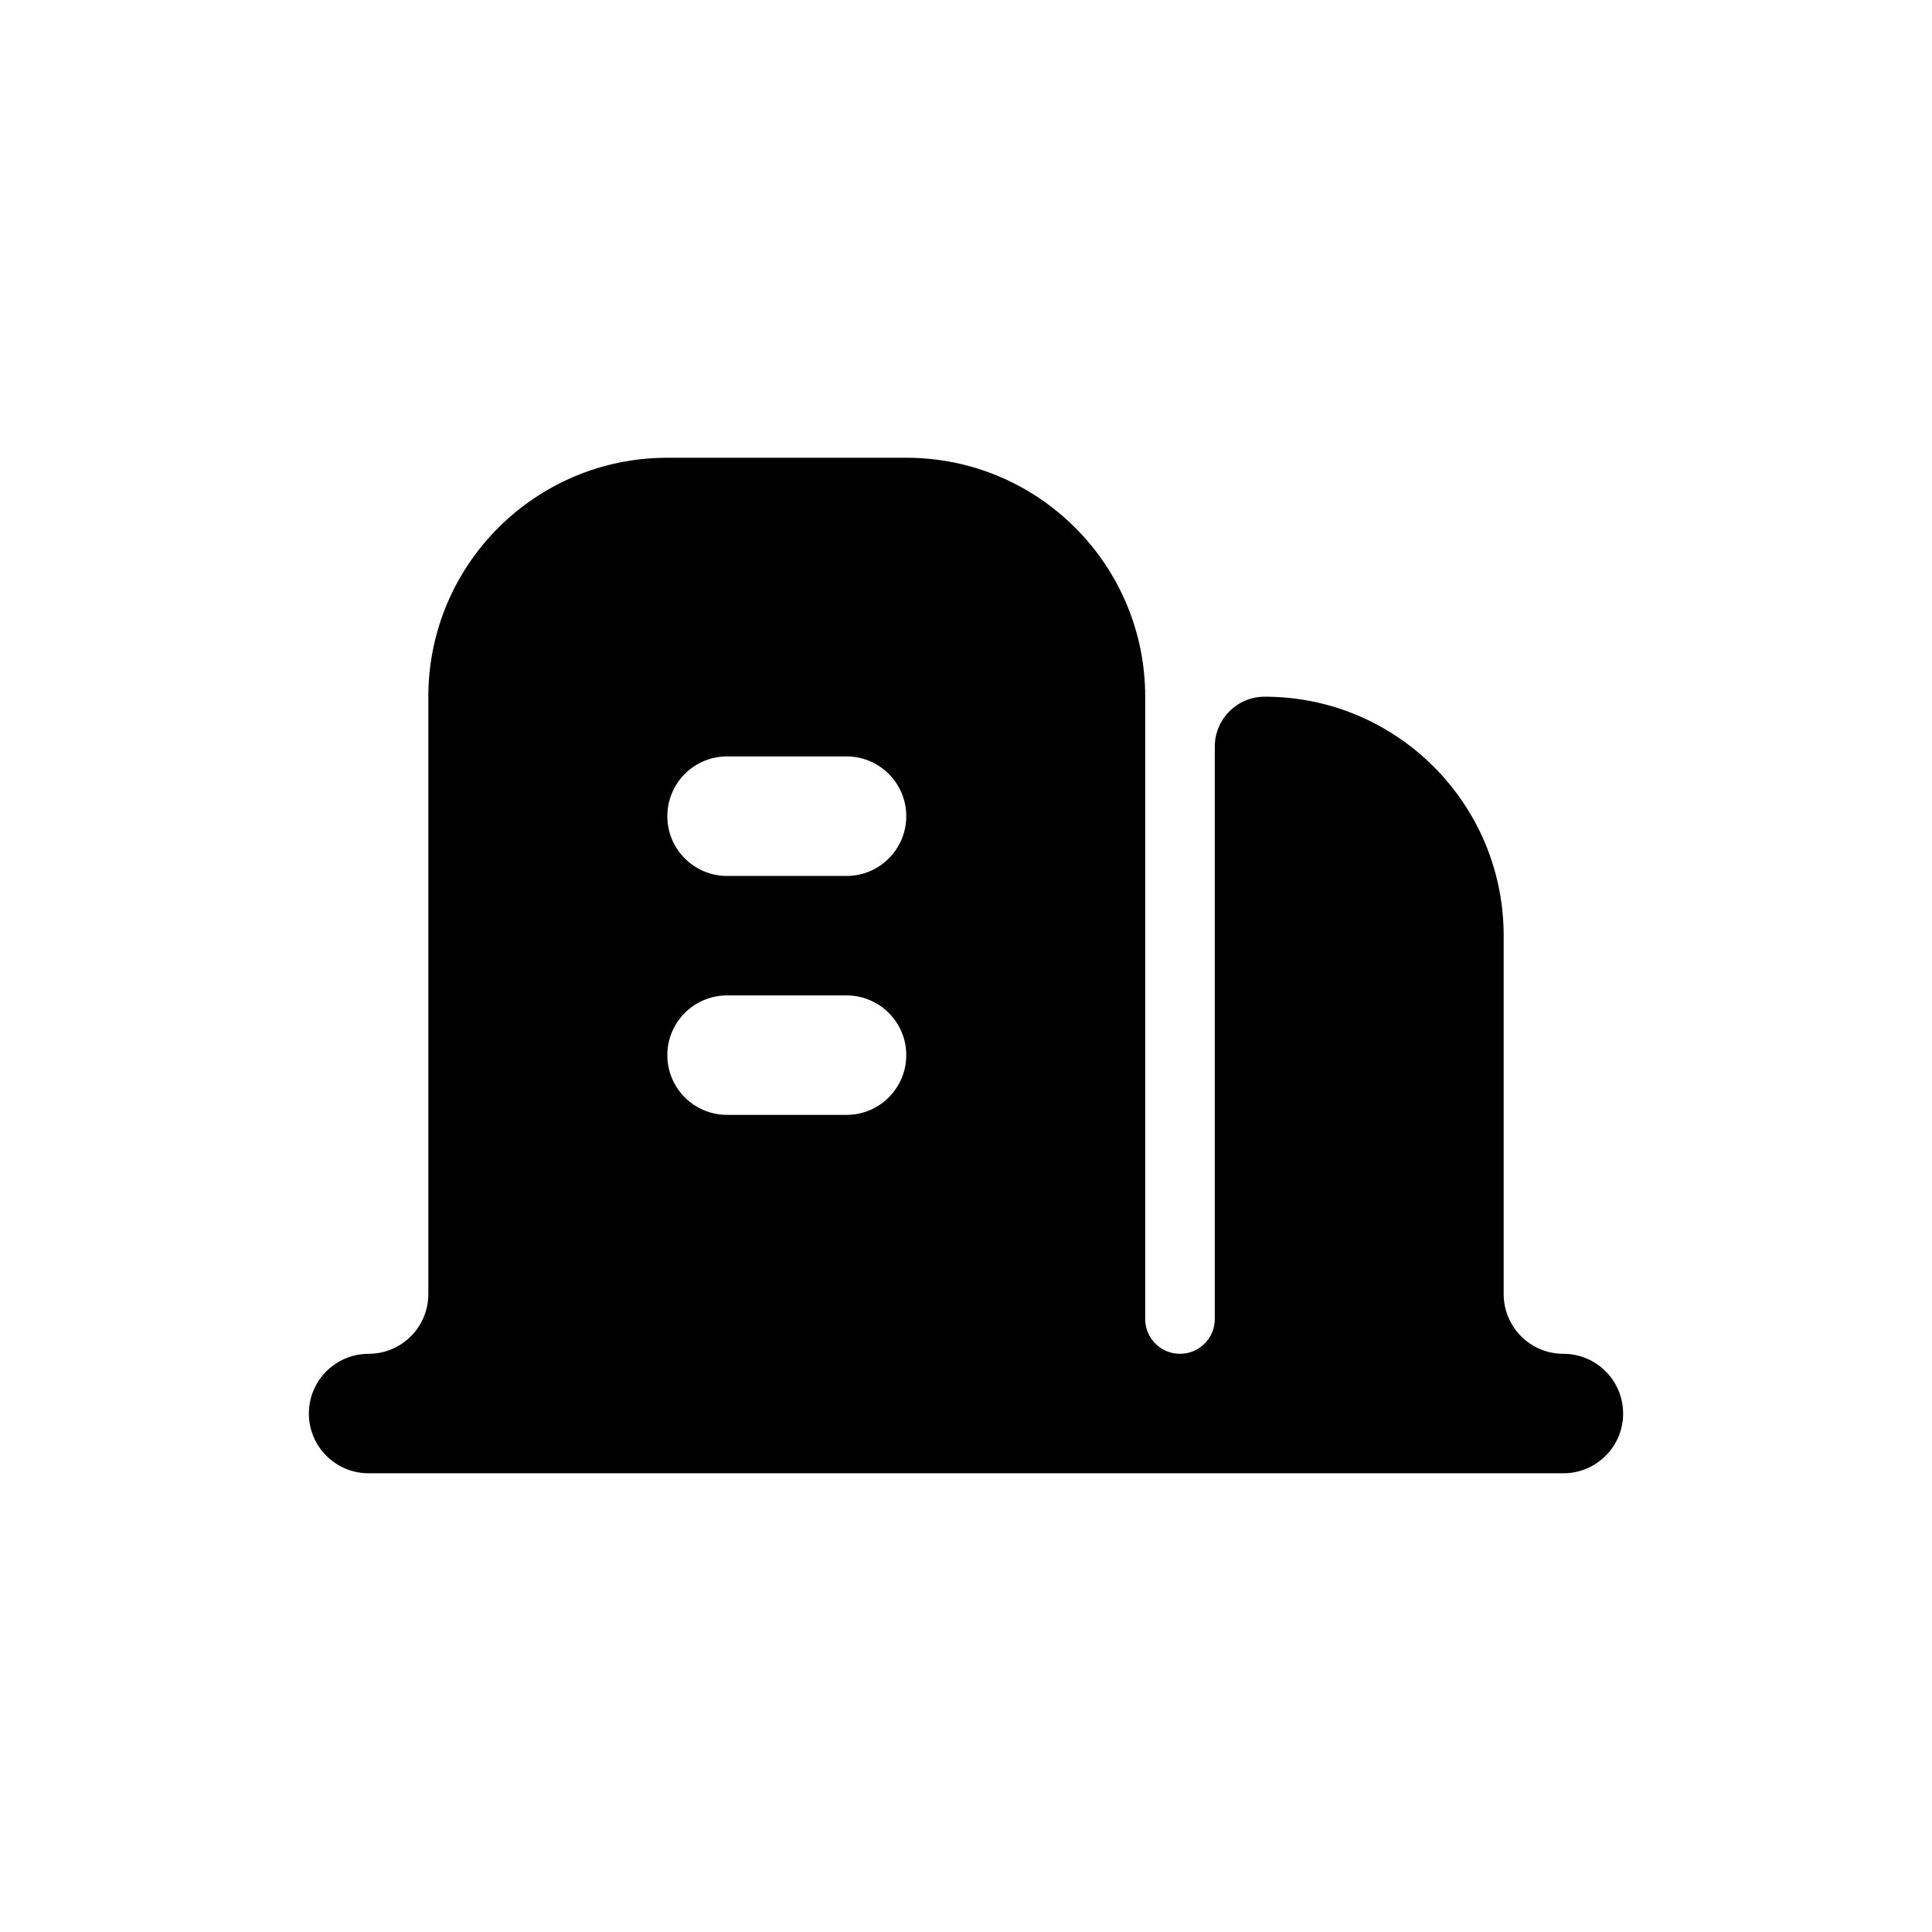
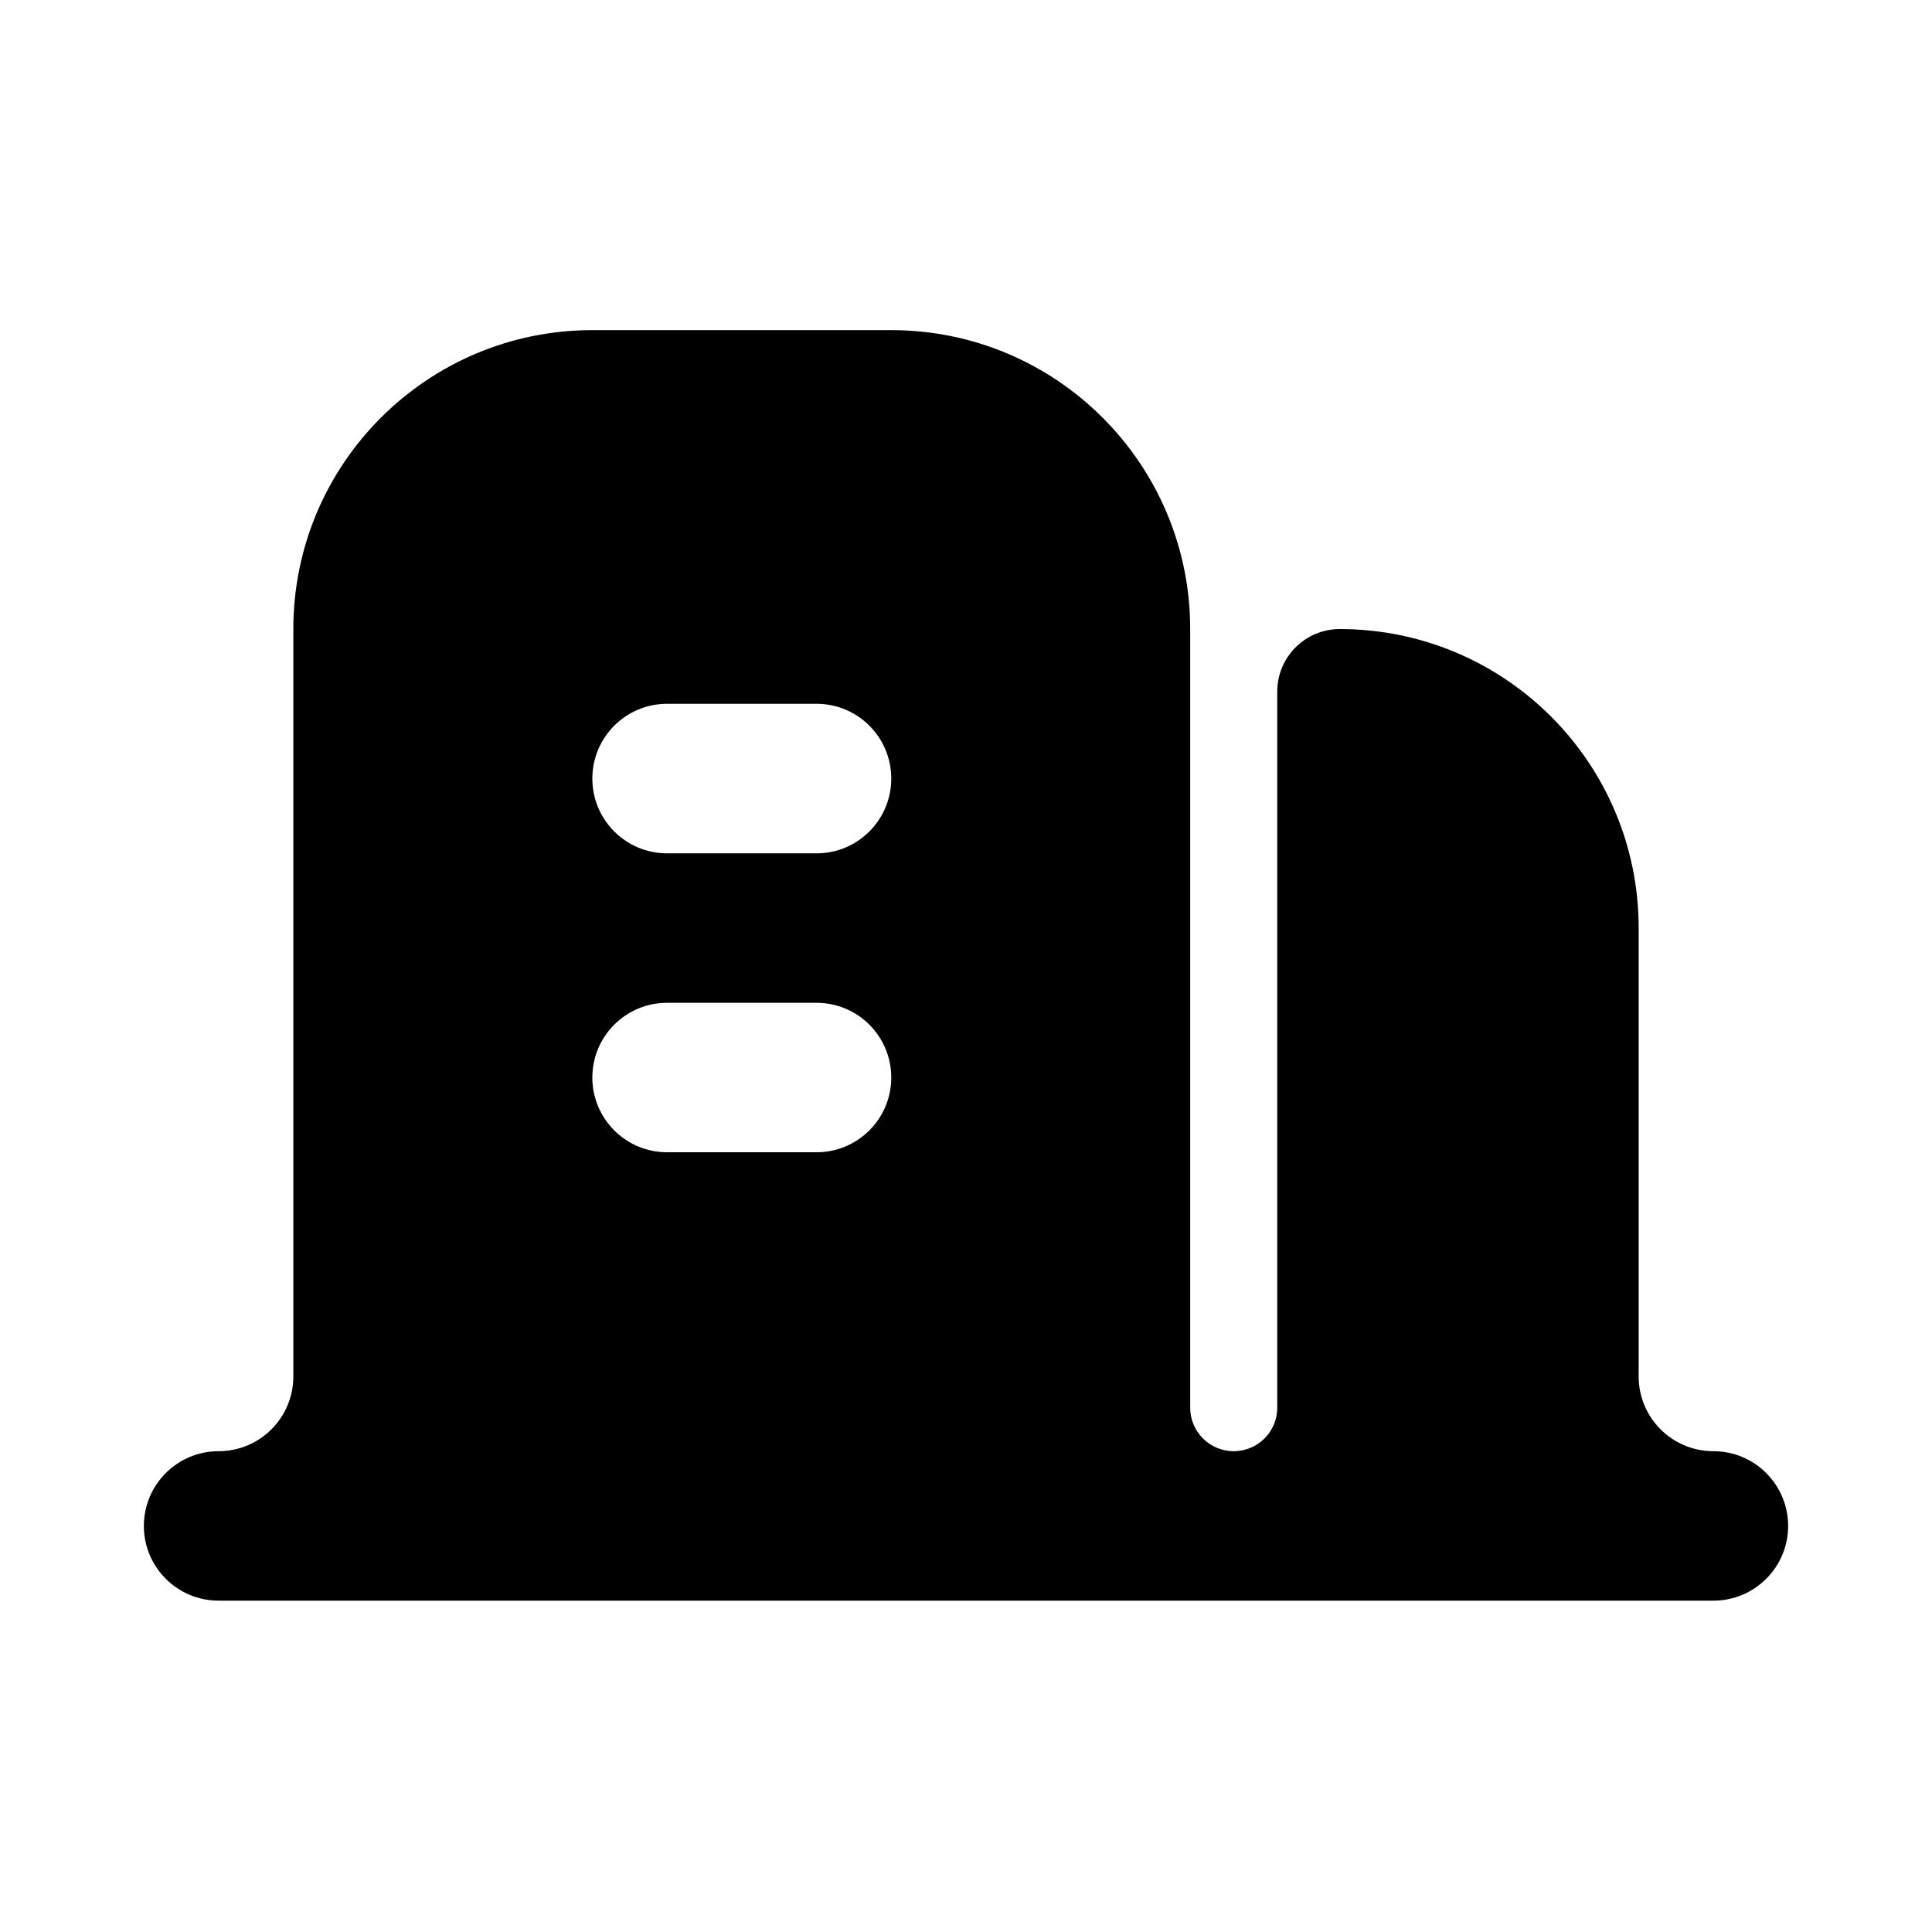
<svg xmlns="http://www.w3.org/2000/svg" width="20" height="20" viewBox="0 0 20 20" fill="none">
-   <g id="mateo-optical-size" transform="matrix(0.6802574 0 0 0.6802574 3.197426 3.37812)">
+   <g id="mateo-optical-size" transform="matrix(0.8510677 0 0 0.8510677 1.489323 1.715388)">
    <path fill-rule="evenodd" clip-rule="evenodd" d="M1.818 5.636C1.818 3.628 3.446 2 5.455 2H9.091C11.099 2 12.727 3.628 12.727 5.636V15.107C12.727 15.399 12.964 15.636 13.256 15.636C13.549 15.636 13.786 15.399 13.786 15.107V6.396C13.786 5.977 14.126 5.636 14.546 5.636C16.554 5.636 18.182 7.264 18.182 9.273V14.727C18.182 15.229 18.589 15.636 19.091 15.636C19.593 15.636 20 16.043 20 16.546C20 17.047 19.593 17.454 19.091 17.454H0.909C0.407 17.454 0 17.047 0 16.546C0 16.043 0.407 15.636 0.909 15.636C1.411 15.636 1.818 15.229 1.818 14.727V5.636ZM5.455 7.455C5.455 6.952 5.862 6.545 6.364 6.545H8.182C8.684 6.545 9.091 6.952 9.091 7.455C9.091 7.957 8.684 8.364 8.182 8.364H6.364C5.862 8.364 5.455 7.957 5.455 7.455ZM5.455 11.091C5.455 10.589 5.862 10.182 6.364 10.182H8.182C8.684 10.182 9.091 10.589 9.091 11.091C9.091 11.593 8.684 12 8.182 12H6.364C5.862 12 5.455 11.593 5.455 11.091Z" fill="black" />
  </g>
</svg>
